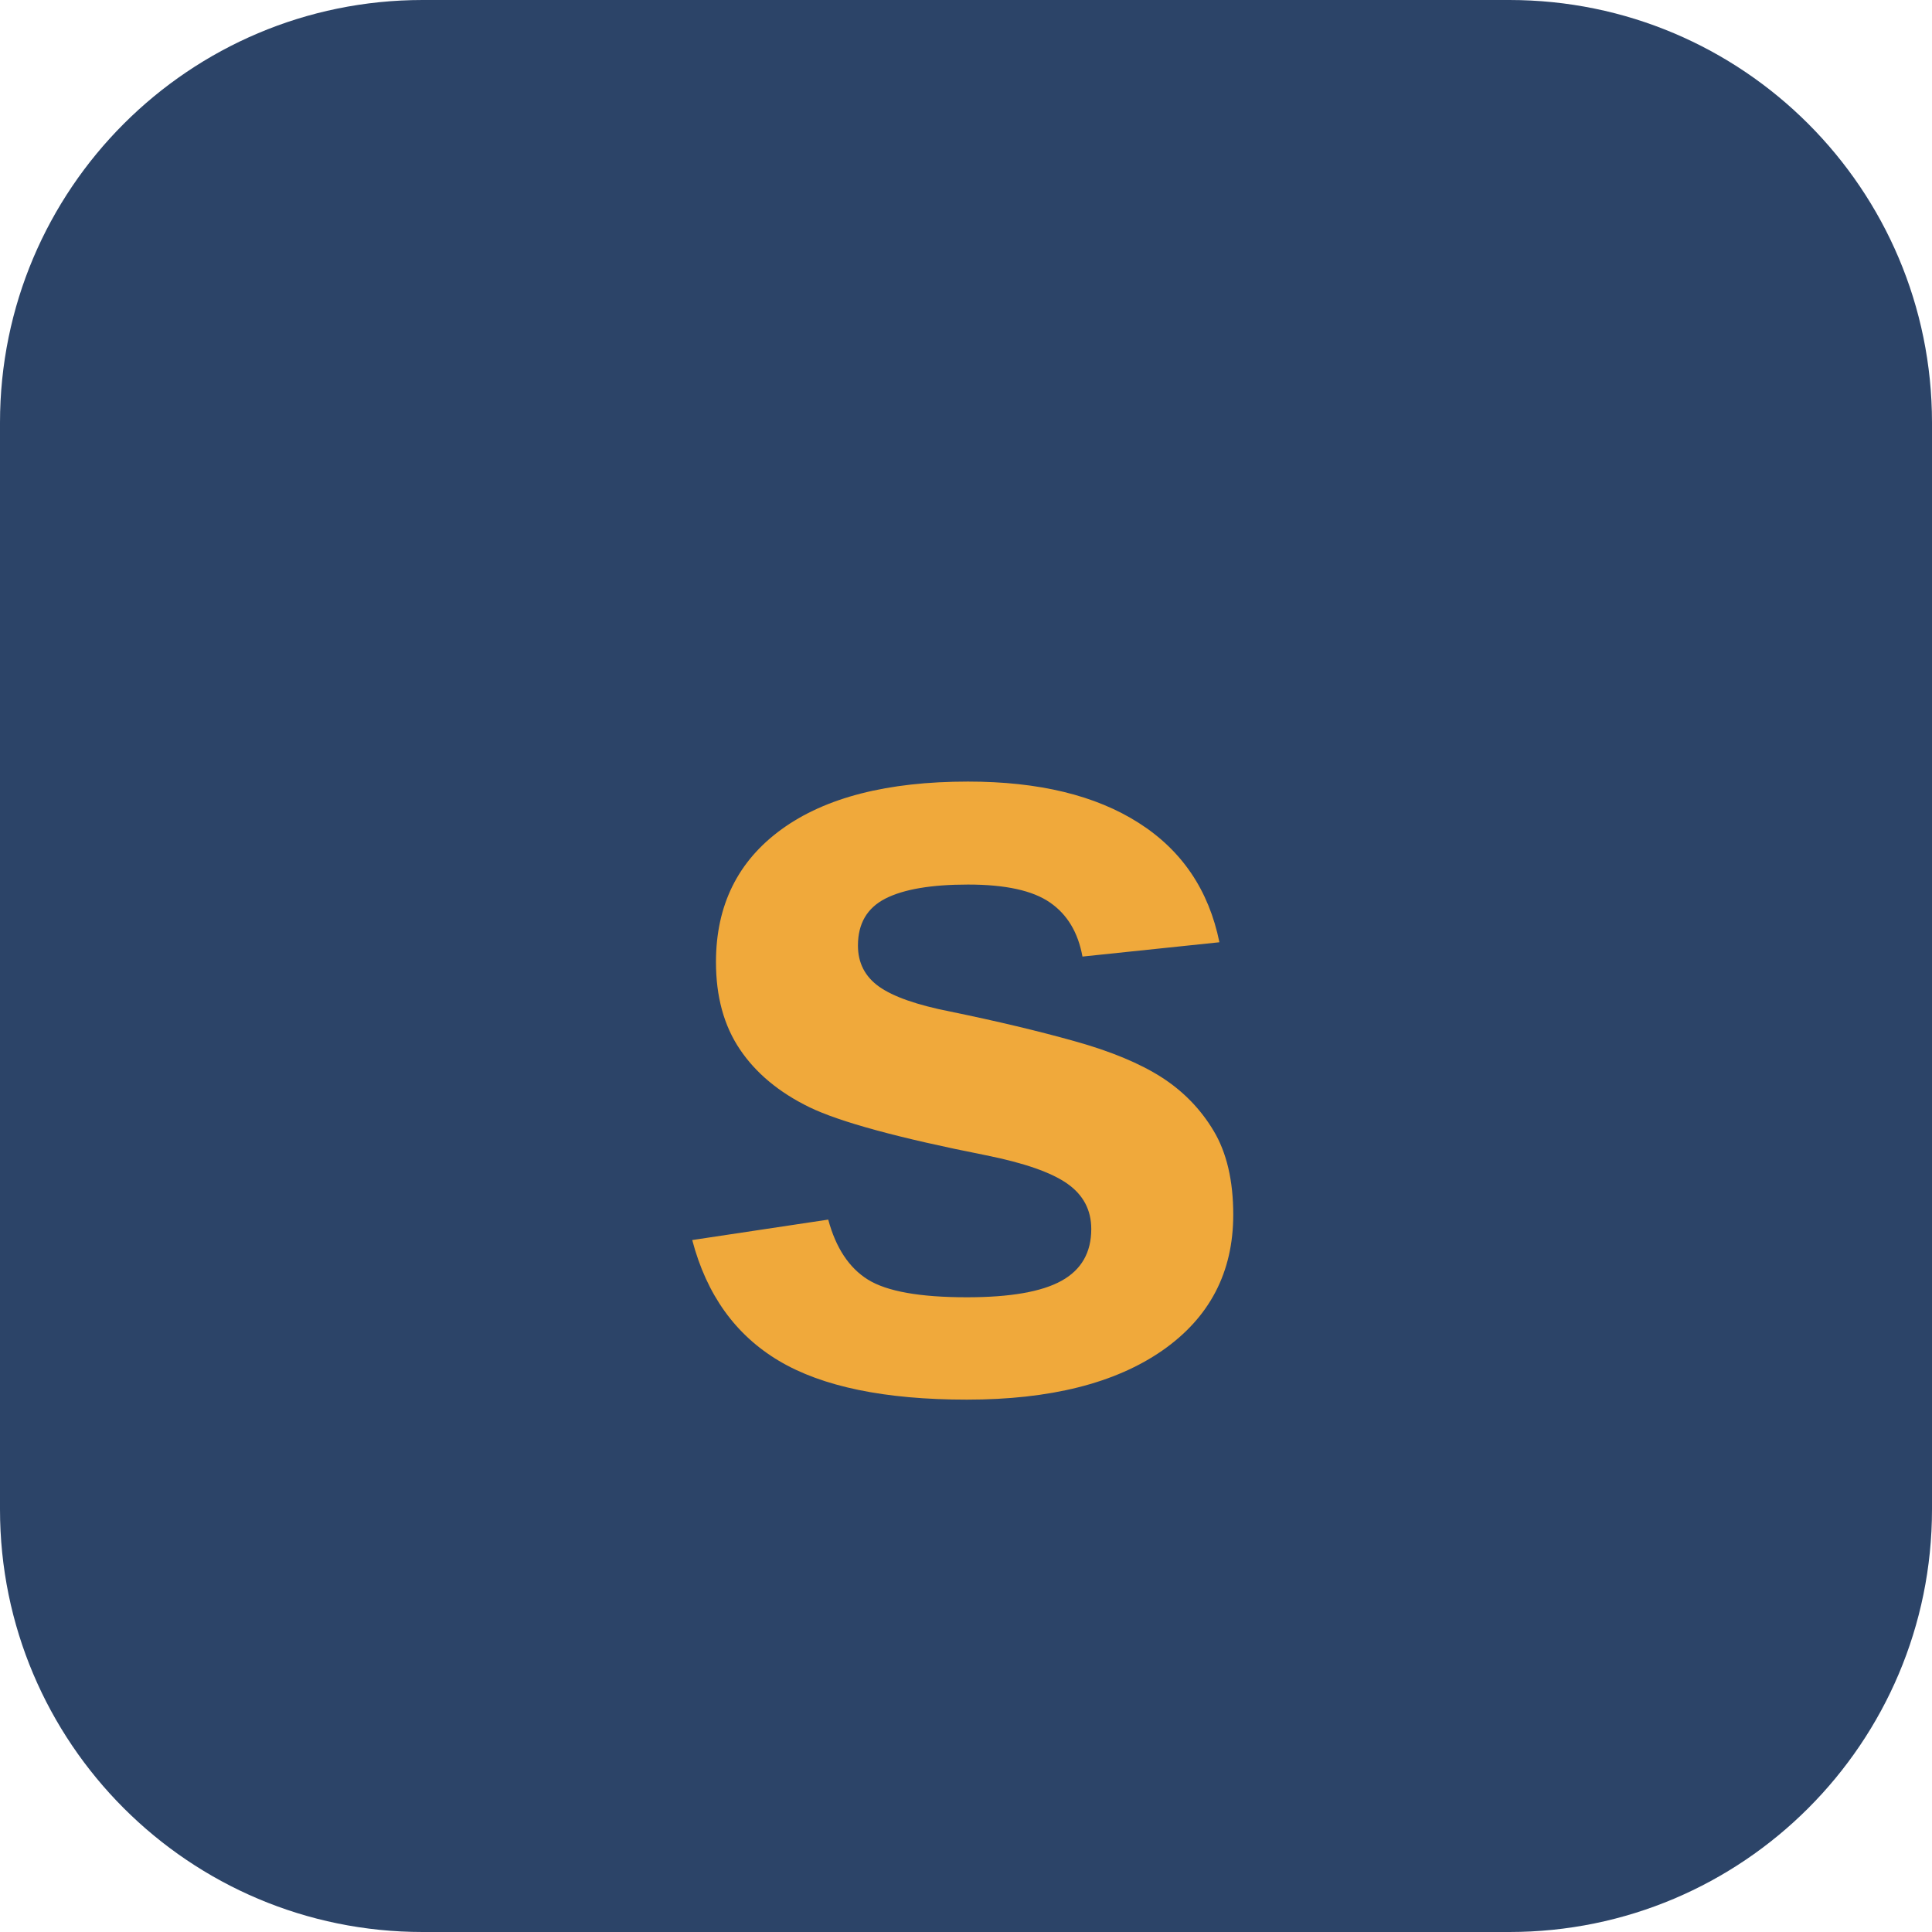
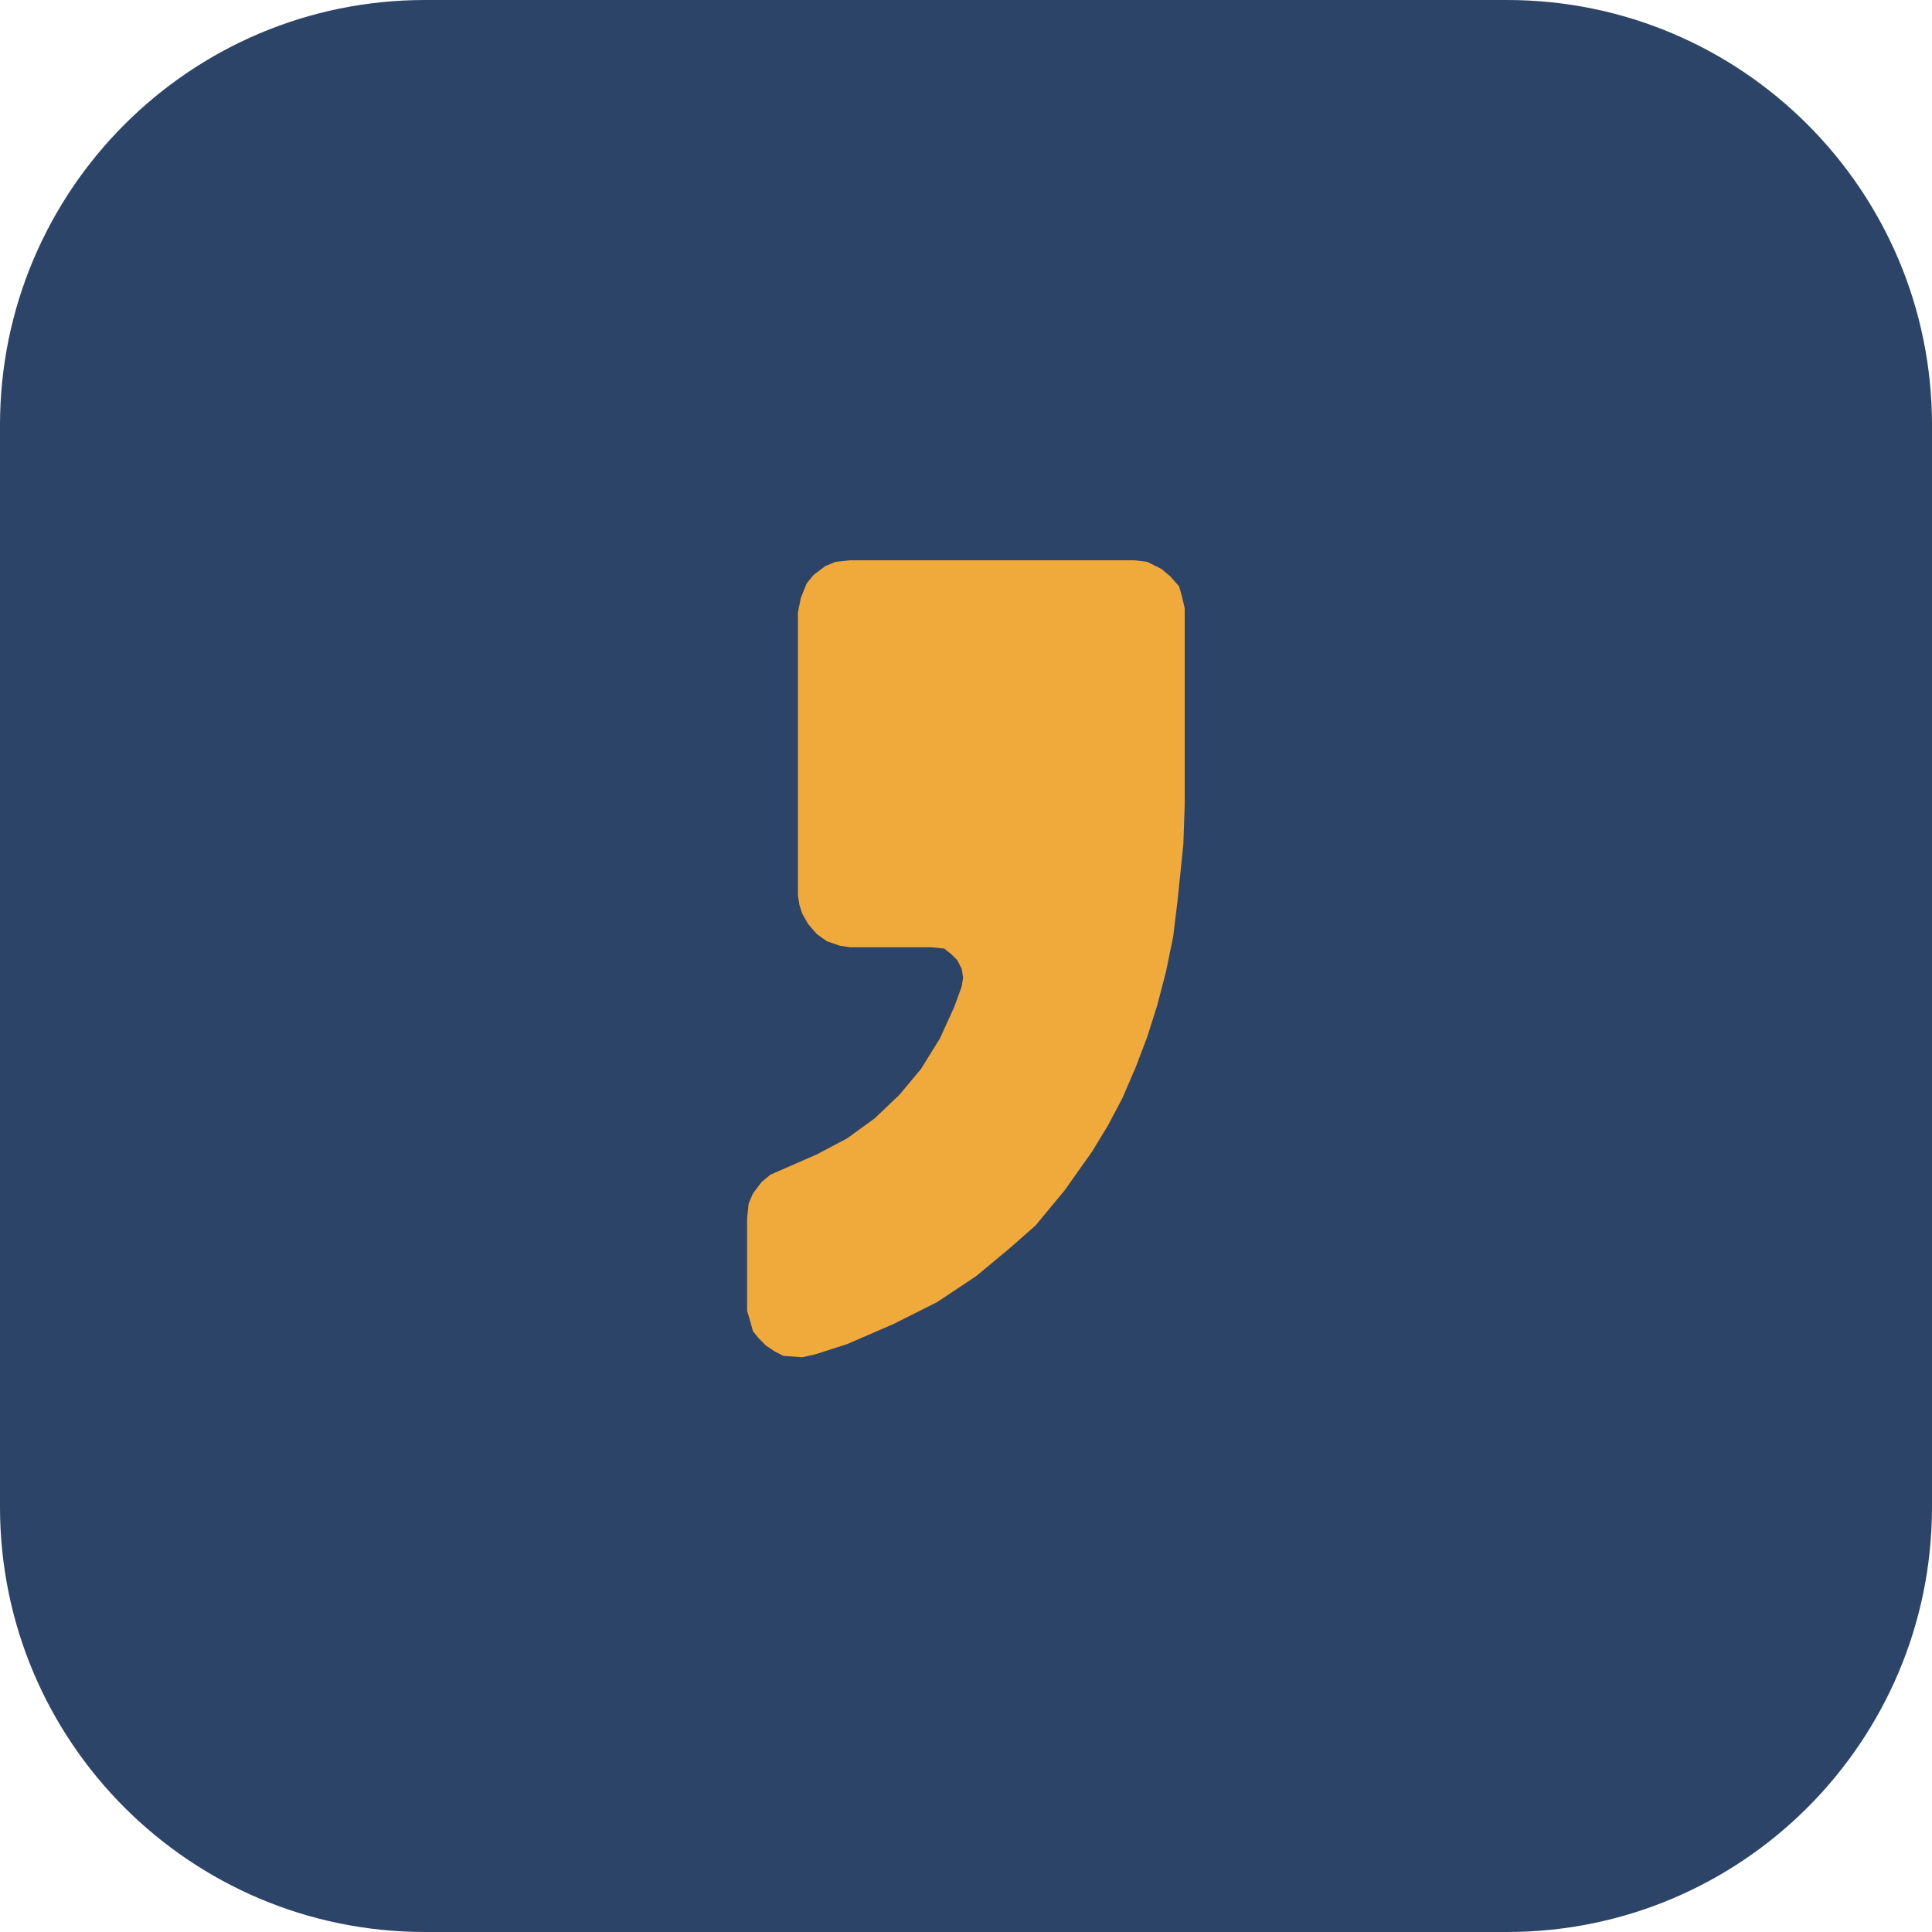
- <svg xmlns="http://www.w3.org/2000/svg" viewBox="0 0 192 192">
-   <rect width="192" height="192" rx="42" fill="#2C4468" />
-   <text x="96" y="138" text-anchor="middle" font-family="'Plus Jakarta Sans', -apple-system, 'Helvetica Neue', Arial, sans-serif" font-weight="800" font-size="112" letter-spacing="-2" fill="#F0A93B">s</text>
+ <svg xmlns="http://www.w3.org/2000/svg" viewBox="0 0 100 100">
+   <rect width="100" height="100" rx="22" fill="#2C4468" />
+   <path fill="#F0A93B" d="M39.88,60.80 L42.28,59.75 L43.85,58.92 L45.28,57.88 L46.55,56.67 L47.67,55.33 L48.65,53.75 L49.40,52.10 L49.78,51.05 L49.85,50.60 L49.78,50.15 L49.55,49.70 L49.25,49.40 L48.88,49.10 L48.20,49.03 L44.00,49.03 L43.47,48.95 L42.80,48.72 L42.28,48.35 L41.83,47.83 L41.53,47.30 L41.38,46.85 L41.30,46.33 L41.30,31.70 L41.45,30.95 L41.75,30.20 L42.12,29.75 L42.72,29.30 L43.25,29.08 L44.00,29.00 L58.70,29.00 L59.38,29.08 L60.12,29.45 L60.57,29.83 L61.03,30.35 L61.18,30.88 L61.32,31.48 L61.32,41.67 L61.25,43.70 L60.95,46.62 L60.72,48.50 L60.35,50.30 L59.90,52.03 L59.38,53.67 L58.78,55.25 L58.10,56.83 L57.35,58.25 L56.53,59.60 L55.10,61.62 L53.60,63.43 L52.33,64.55 L50.53,66.05 L48.50,67.40 L46.25,68.53 L43.85,69.57 L42.20,70.10 L41.53,70.25 L40.55,70.18 L40.10,69.95 L39.65,69.65 L39.28,69.28 L38.97,68.90 L38.83,68.38 L38.67,67.85 L38.67,63.05 L38.75,62.30 L38.97,61.78 L39.42,61.18Z" />
</svg>
